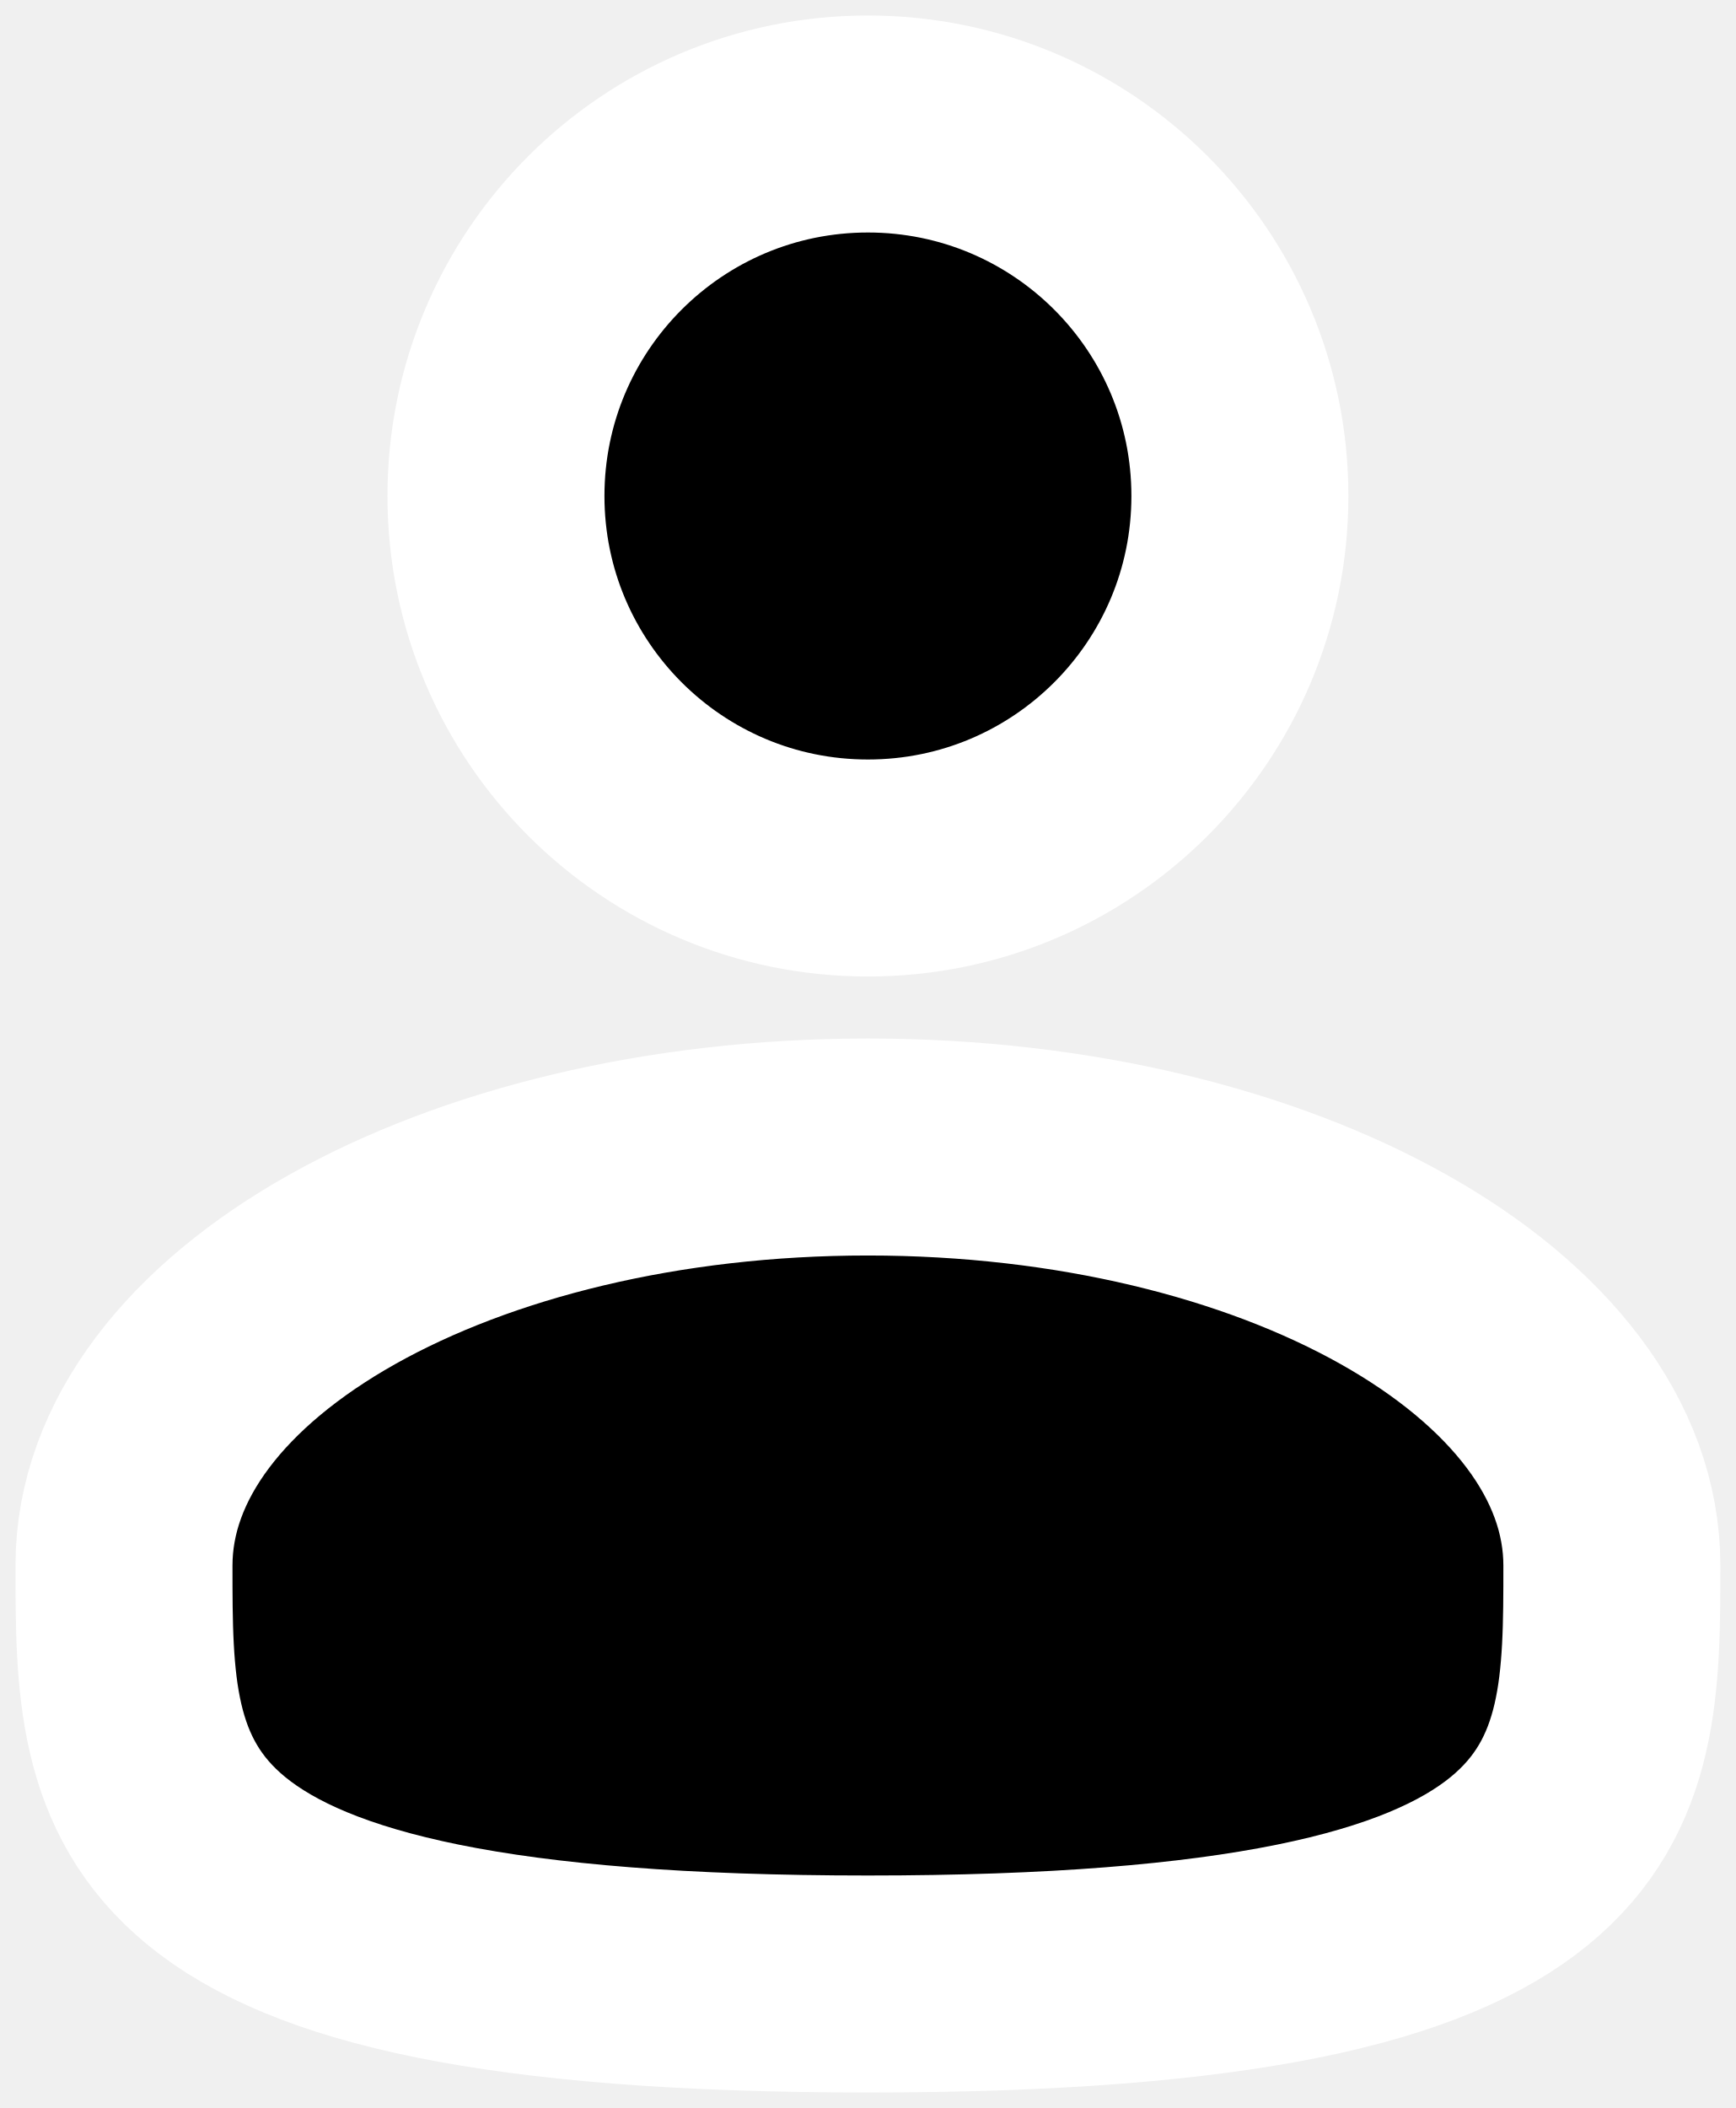
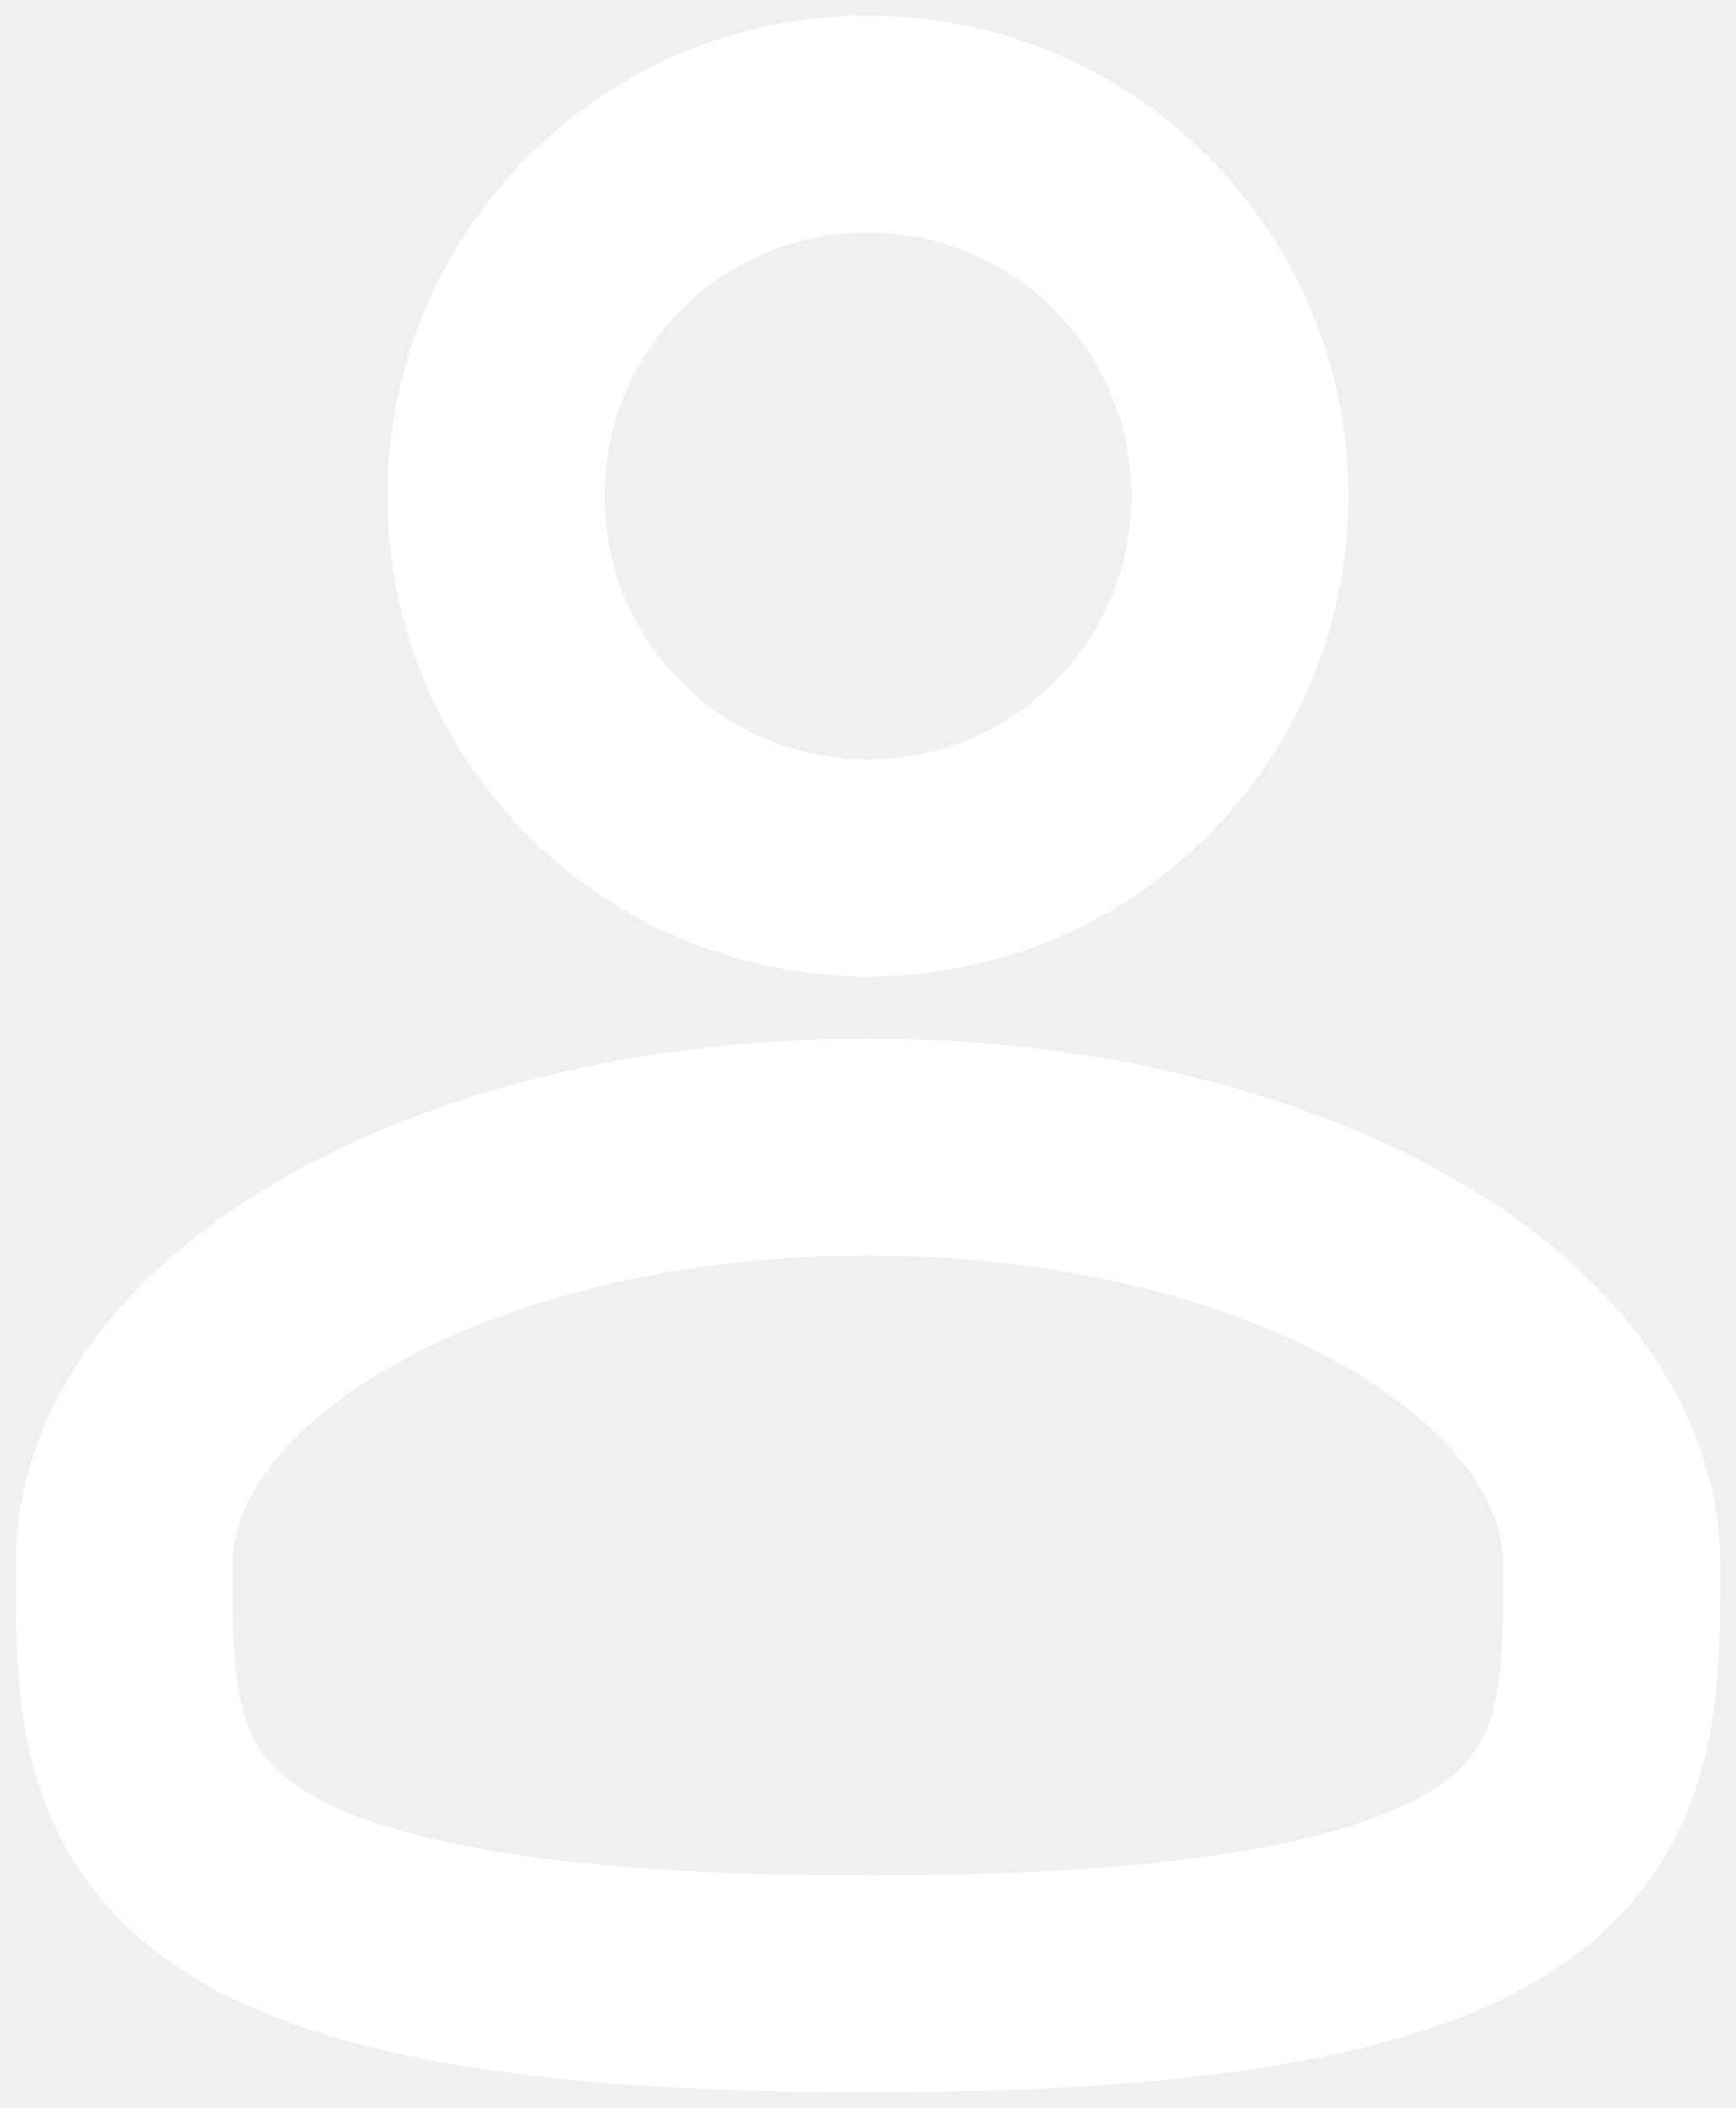
- <svg xmlns="http://www.w3.org/2000/svg" class="icon" width="28" height="34" viewBox="0 0 28 34">
+ <svg xmlns="http://www.w3.org/2000/svg" class="icon" width="28" height="34" viewBox="0 0 28 34" fill="none">
  <path d="M14 14C17.314 14 20 11.314 20 8C20 4.686 17.314 2 14 2C10.686 2 8 4.686 8 8C8 11.314 10.686 14 14 14Z" stroke="white" stroke-width="3.5" />
  <path d="M26 25.25C26 28.977 26 32 14 32C2 32 2 28.977 2 25.25C2 21.523 7.373 18.5 14 18.5C20.627 18.5 26 21.523 26 25.25Z" stroke="white" stroke-width="3.5" />
</svg>
